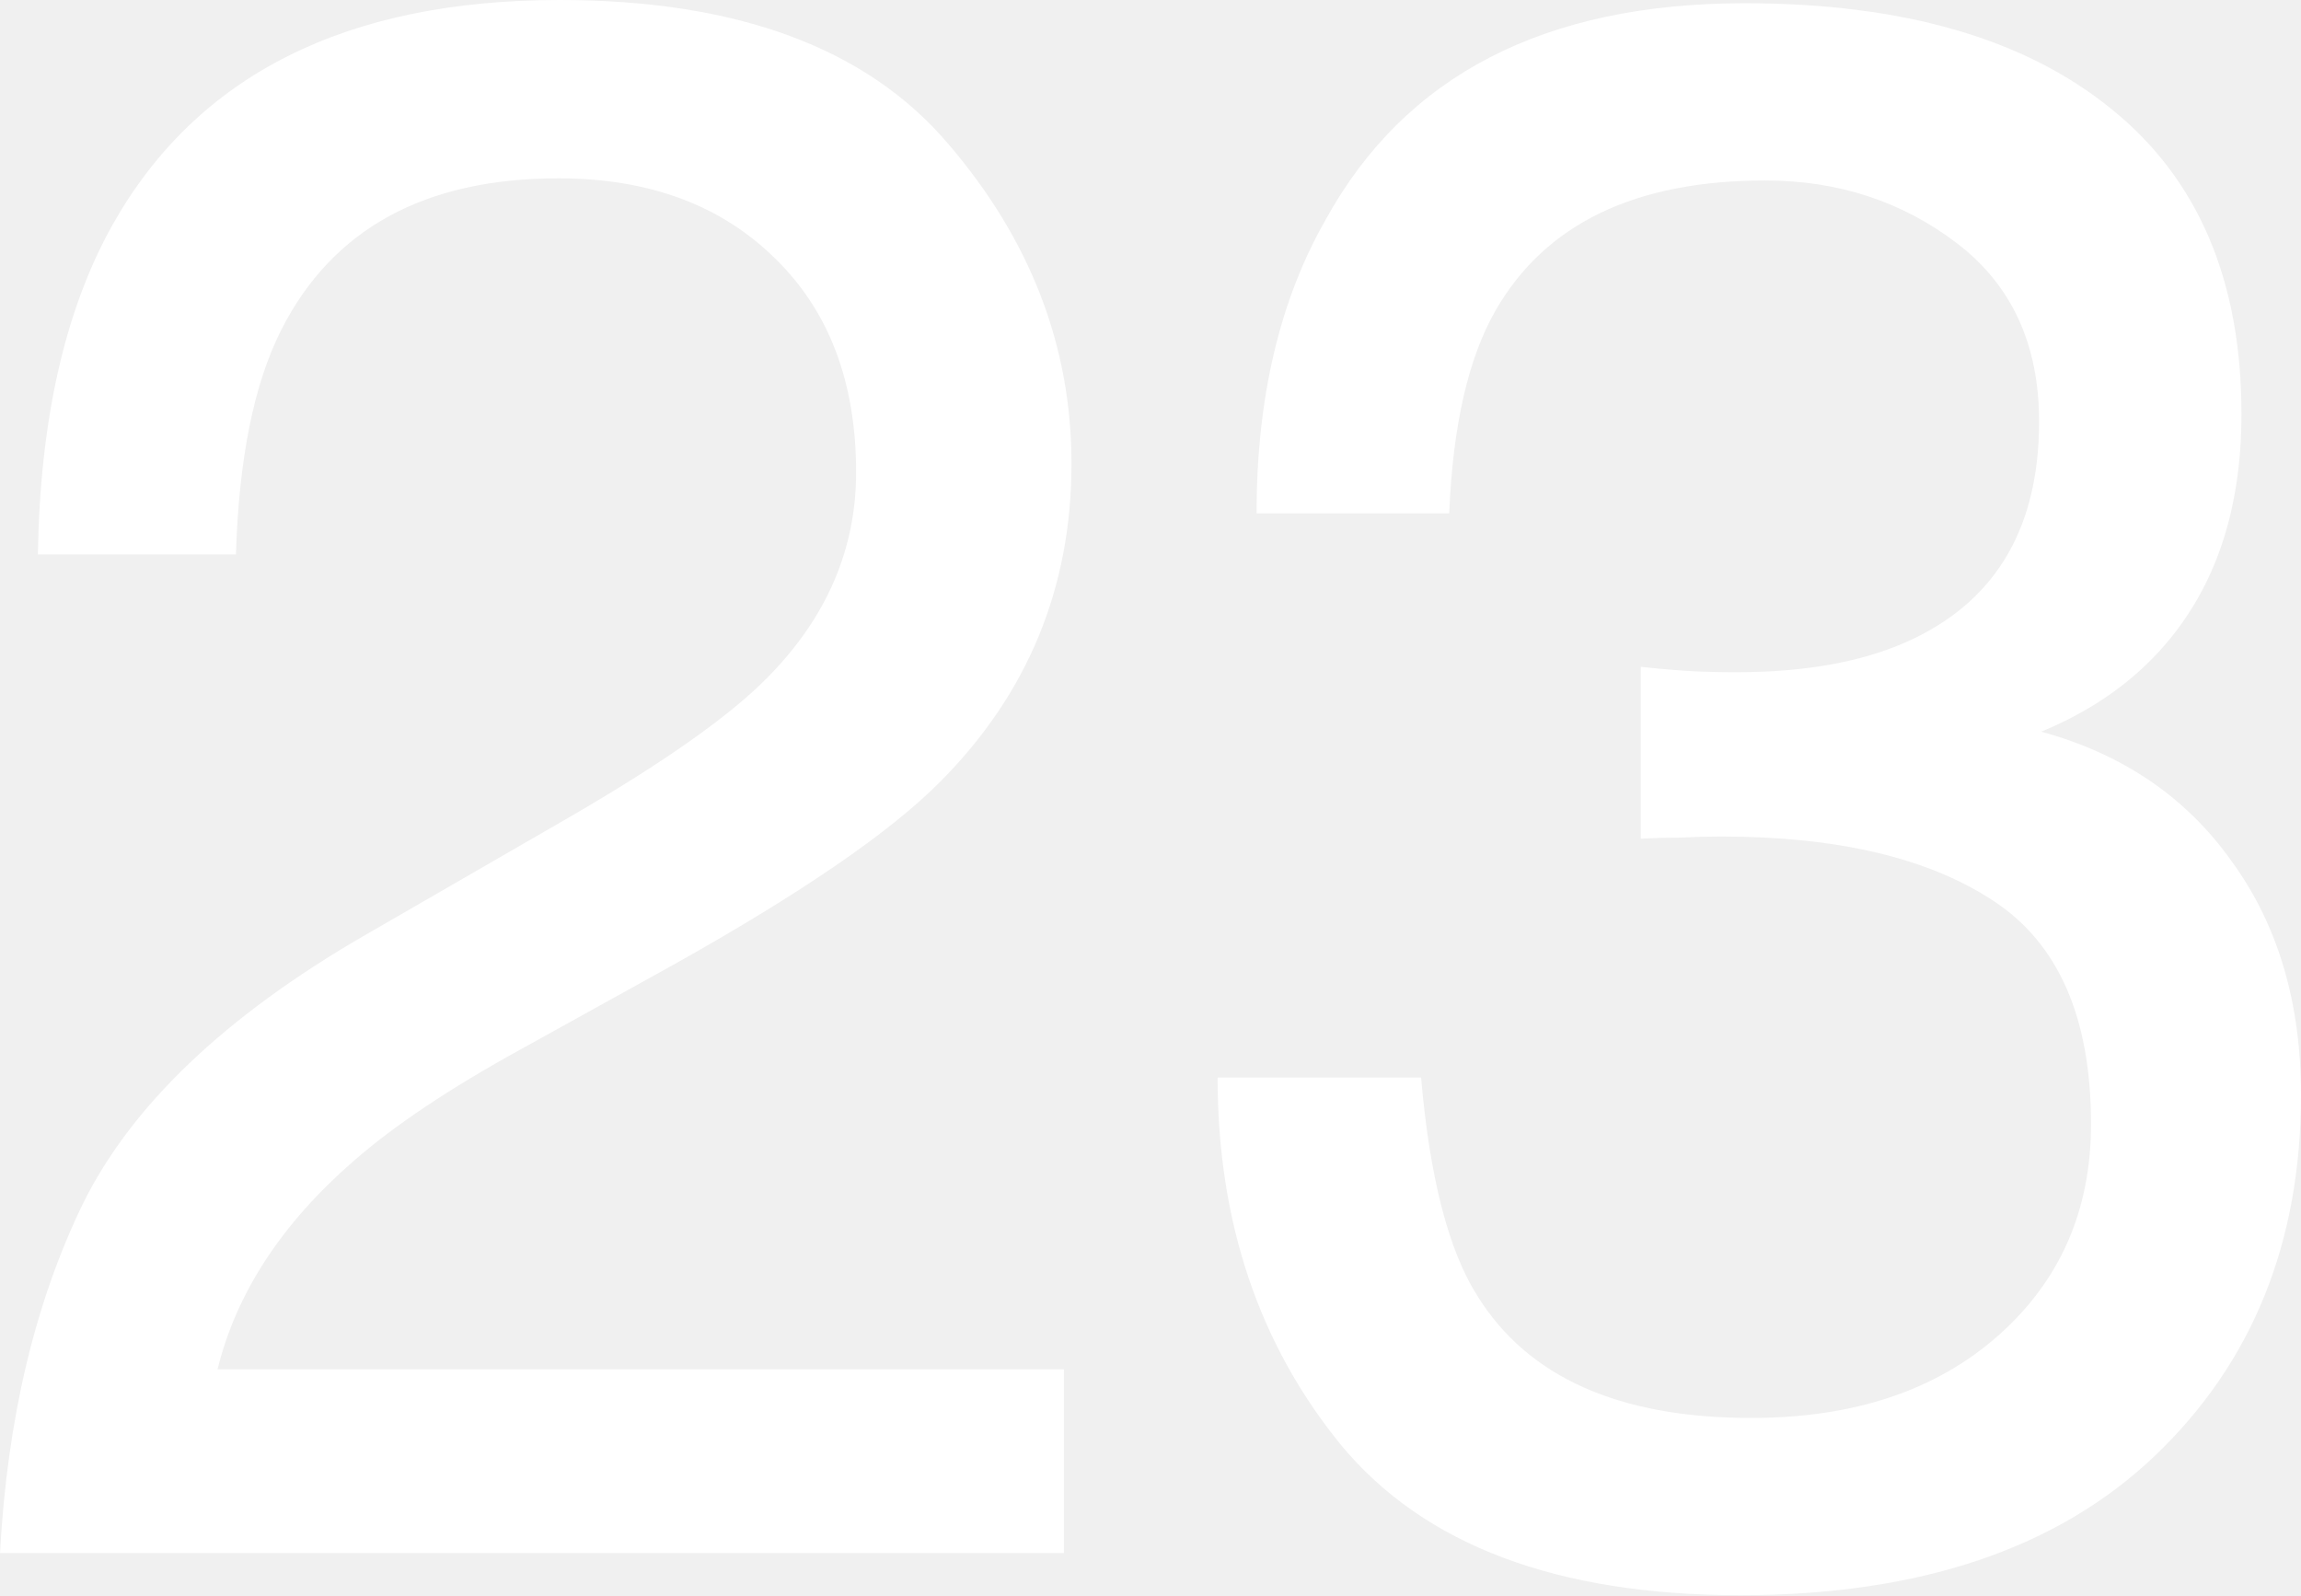
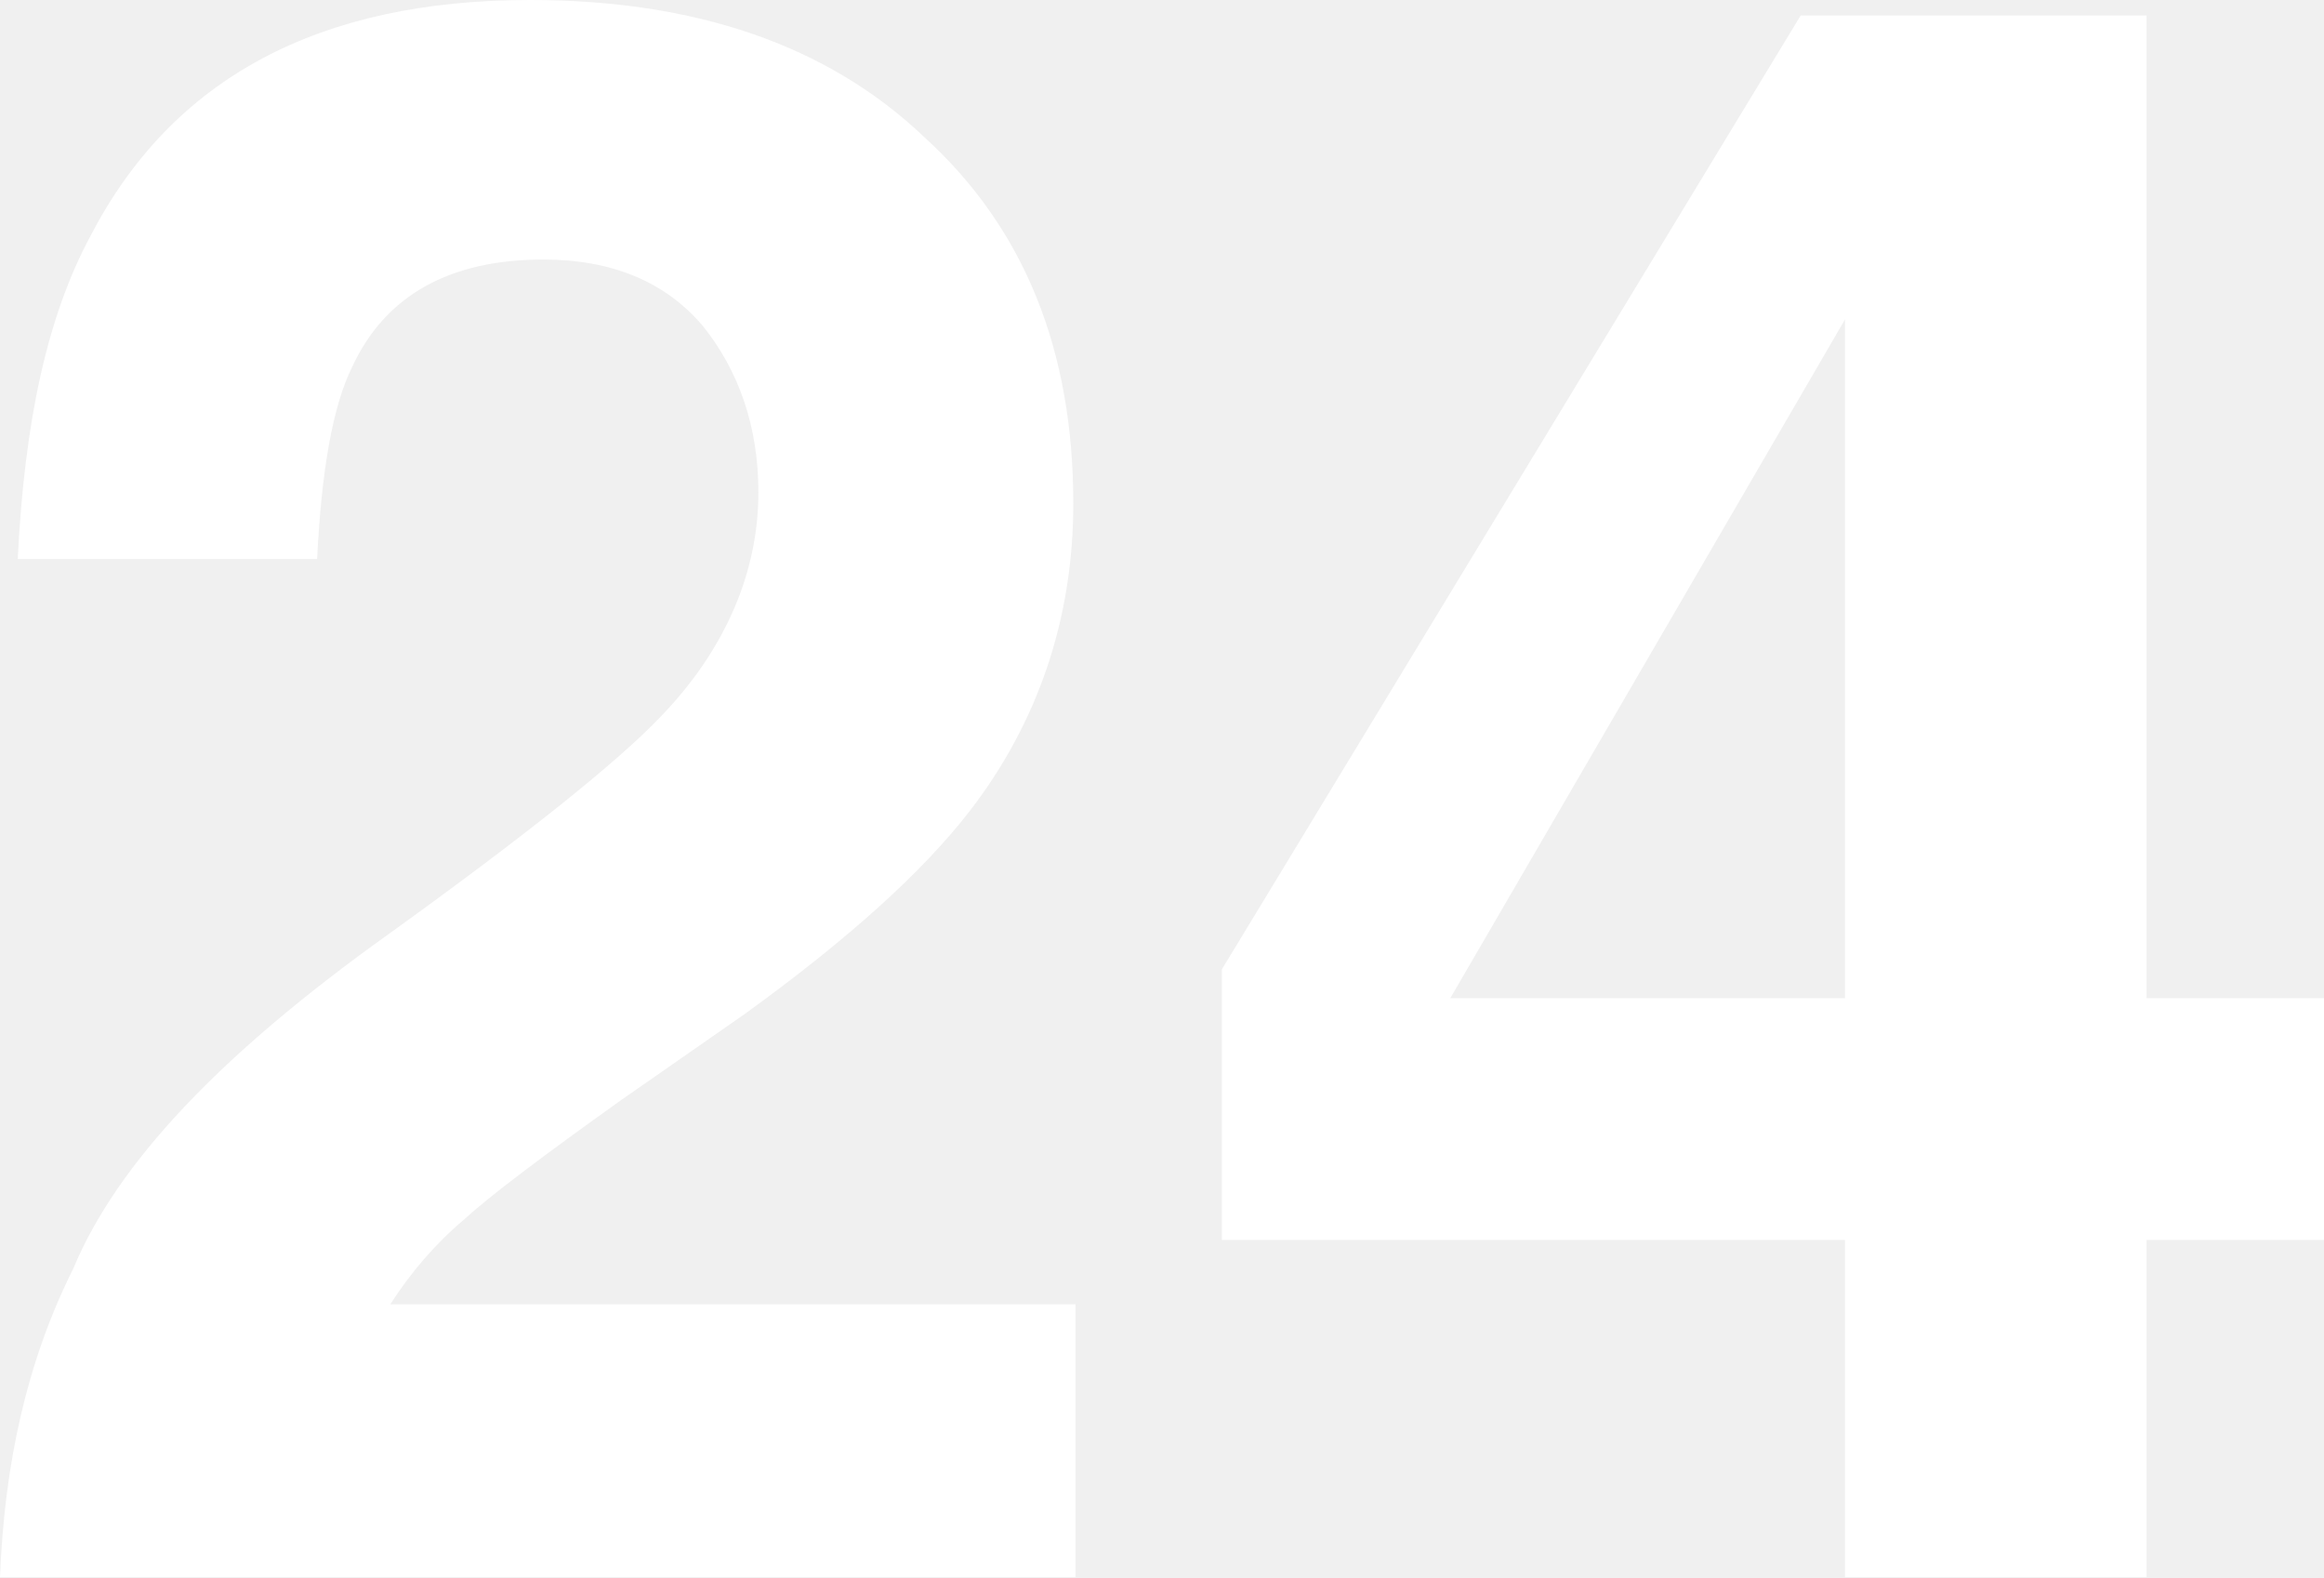
- <svg xmlns="http://www.w3.org/2000/svg" preserveAspectRatio="none" overflow="visible" style="display: block;" width="326" height="226" viewBox="0 0 326 226" fill="none">
-   <g id="2055151579">
-     <path d="M0 220.028C1.022 201.144 4.907 184.71 11.654 170.725C18.503 156.74 31.792 144.032 51.522 132.599L80.963 115.603C94.15 107.947 103.402 101.414 108.718 96.004C117.1 87.532 121.292 77.834 121.292 66.912C121.292 54.152 117.458 44.047 109.791 36.595C102.124 29.041 91.901 25.264 79.123 25.264C60.211 25.264 47.126 32.41 39.868 46.7C35.984 54.356 33.837 64.972 33.428 78.549H5.367C5.674 59.46 9.2 43.893 15.947 31.848C27.908 10.616 49.018 0 79.277 0C104.424 0 122.774 6.788 134.326 20.364C145.979 33.941 151.806 49.048 151.806 65.687C151.806 83.244 145.622 98.25 133.252 110.703C126.096 117.951 113.267 126.729 94.764 137.039L73.756 148.676C63.738 154.188 55.867 159.445 50.142 164.447C39.919 173.328 33.479 183.178 30.821 193.999H150.733V220.028H0Z" fill="white" />
-     <path d="M246.57 226C220.605 226 201.744 218.906 189.988 204.717C178.334 190.426 172.507 173.073 172.507 152.657H201.335C202.562 166.846 205.22 177.156 209.309 183.587C216.464 195.121 229.396 200.889 248.103 200.889C262.62 200.889 274.273 197.01 283.065 189.252C291.856 181.494 296.252 171.491 296.252 159.241C296.252 144.134 291.601 133.569 282.298 127.546C273.098 121.523 260.268 118.512 243.81 118.512C241.97 118.512 240.079 118.563 238.136 118.665C236.296 118.665 234.405 118.716 232.463 118.818V94.473C235.325 94.779 237.728 94.983 239.67 95.085C241.612 95.187 243.708 95.239 245.957 95.239C256.282 95.239 264.766 93.605 271.411 90.339C283.065 84.622 288.892 74.415 288.892 59.715C288.892 48.793 285.007 40.372 277.238 34.451C269.469 28.531 260.422 25.57 250.097 25.57C231.696 25.57 218.969 31.695 211.915 43.944C208.031 50.682 205.833 60.277 205.322 72.73H178.027C178.027 56.398 181.299 42.515 187.841 31.083C199.086 10.667 218.867 0.459 247.183 0.459C269.571 0.459 286.898 5.461 299.166 15.465C311.433 25.366 317.566 39.759 317.566 58.644C317.566 72.118 313.937 83.04 306.679 91.411C302.181 96.617 296.354 100.7 289.198 103.66C300.75 106.824 309.746 112.949 316.186 122.034C322.729 131.017 326 142.041 326 155.107C326 176.033 319.1 193.08 305.299 206.248C291.499 219.416 271.922 226 246.57 226Z" fill="white" />
+ <svg xmlns="http://www.w3.org/2000/svg" preserveAspectRatio="none" overflow="visible" style="display: block;" width="333.12" height="226" viewBox="0 0 333.12 226" fill="none">
+   <g id="24">
+     <path d="M10.489 181.817C3.814 195.167 0.636 209.789 0.0 226H154.163V186.903H55.944C58.805 182.453 62.301 178.321 66.433 174.824C70.248 171.328 77.876 165.606 89.001 157.66L106.802 145.263C121.741 134.456 132.231 124.92 138.906 116.338C148.759 103.623 153.845 88.684 153.845 72.155C153.845 50.222 146.852 32.74 132.549 19.707C118.563 6.357 99.491 0.0 75.969 0.0C45.772 0.0 24.793 11.125 13.032 33.693C6.675 45.454 3.496 60.712 2.543 80.101H45.454C46.09 67.387 47.679 58.169 50.54 52.447C55.308 42.276 64.526 37.19 77.876 37.19C87.73 37.19 95.359 40.368 100.762 46.726C105.848 53.083 108.709 61.03 108.709 70.565C108.709 82.008 103.941 93.134 94.723 102.669C88.684 109.027 75.651 119.516 55.308 134.138C31.786 150.985 16.847 166.56 10.489 181.817Z" fill="white" />
+     <path d="M307.691 226V177.685H333.12V143.038H307.691V2.225H258.104L175.142 138.906V177.685H264.461V226ZM207.882 143.038 264.461 45.772V143.038Z" fill="white" />
  </g>
</svg>
